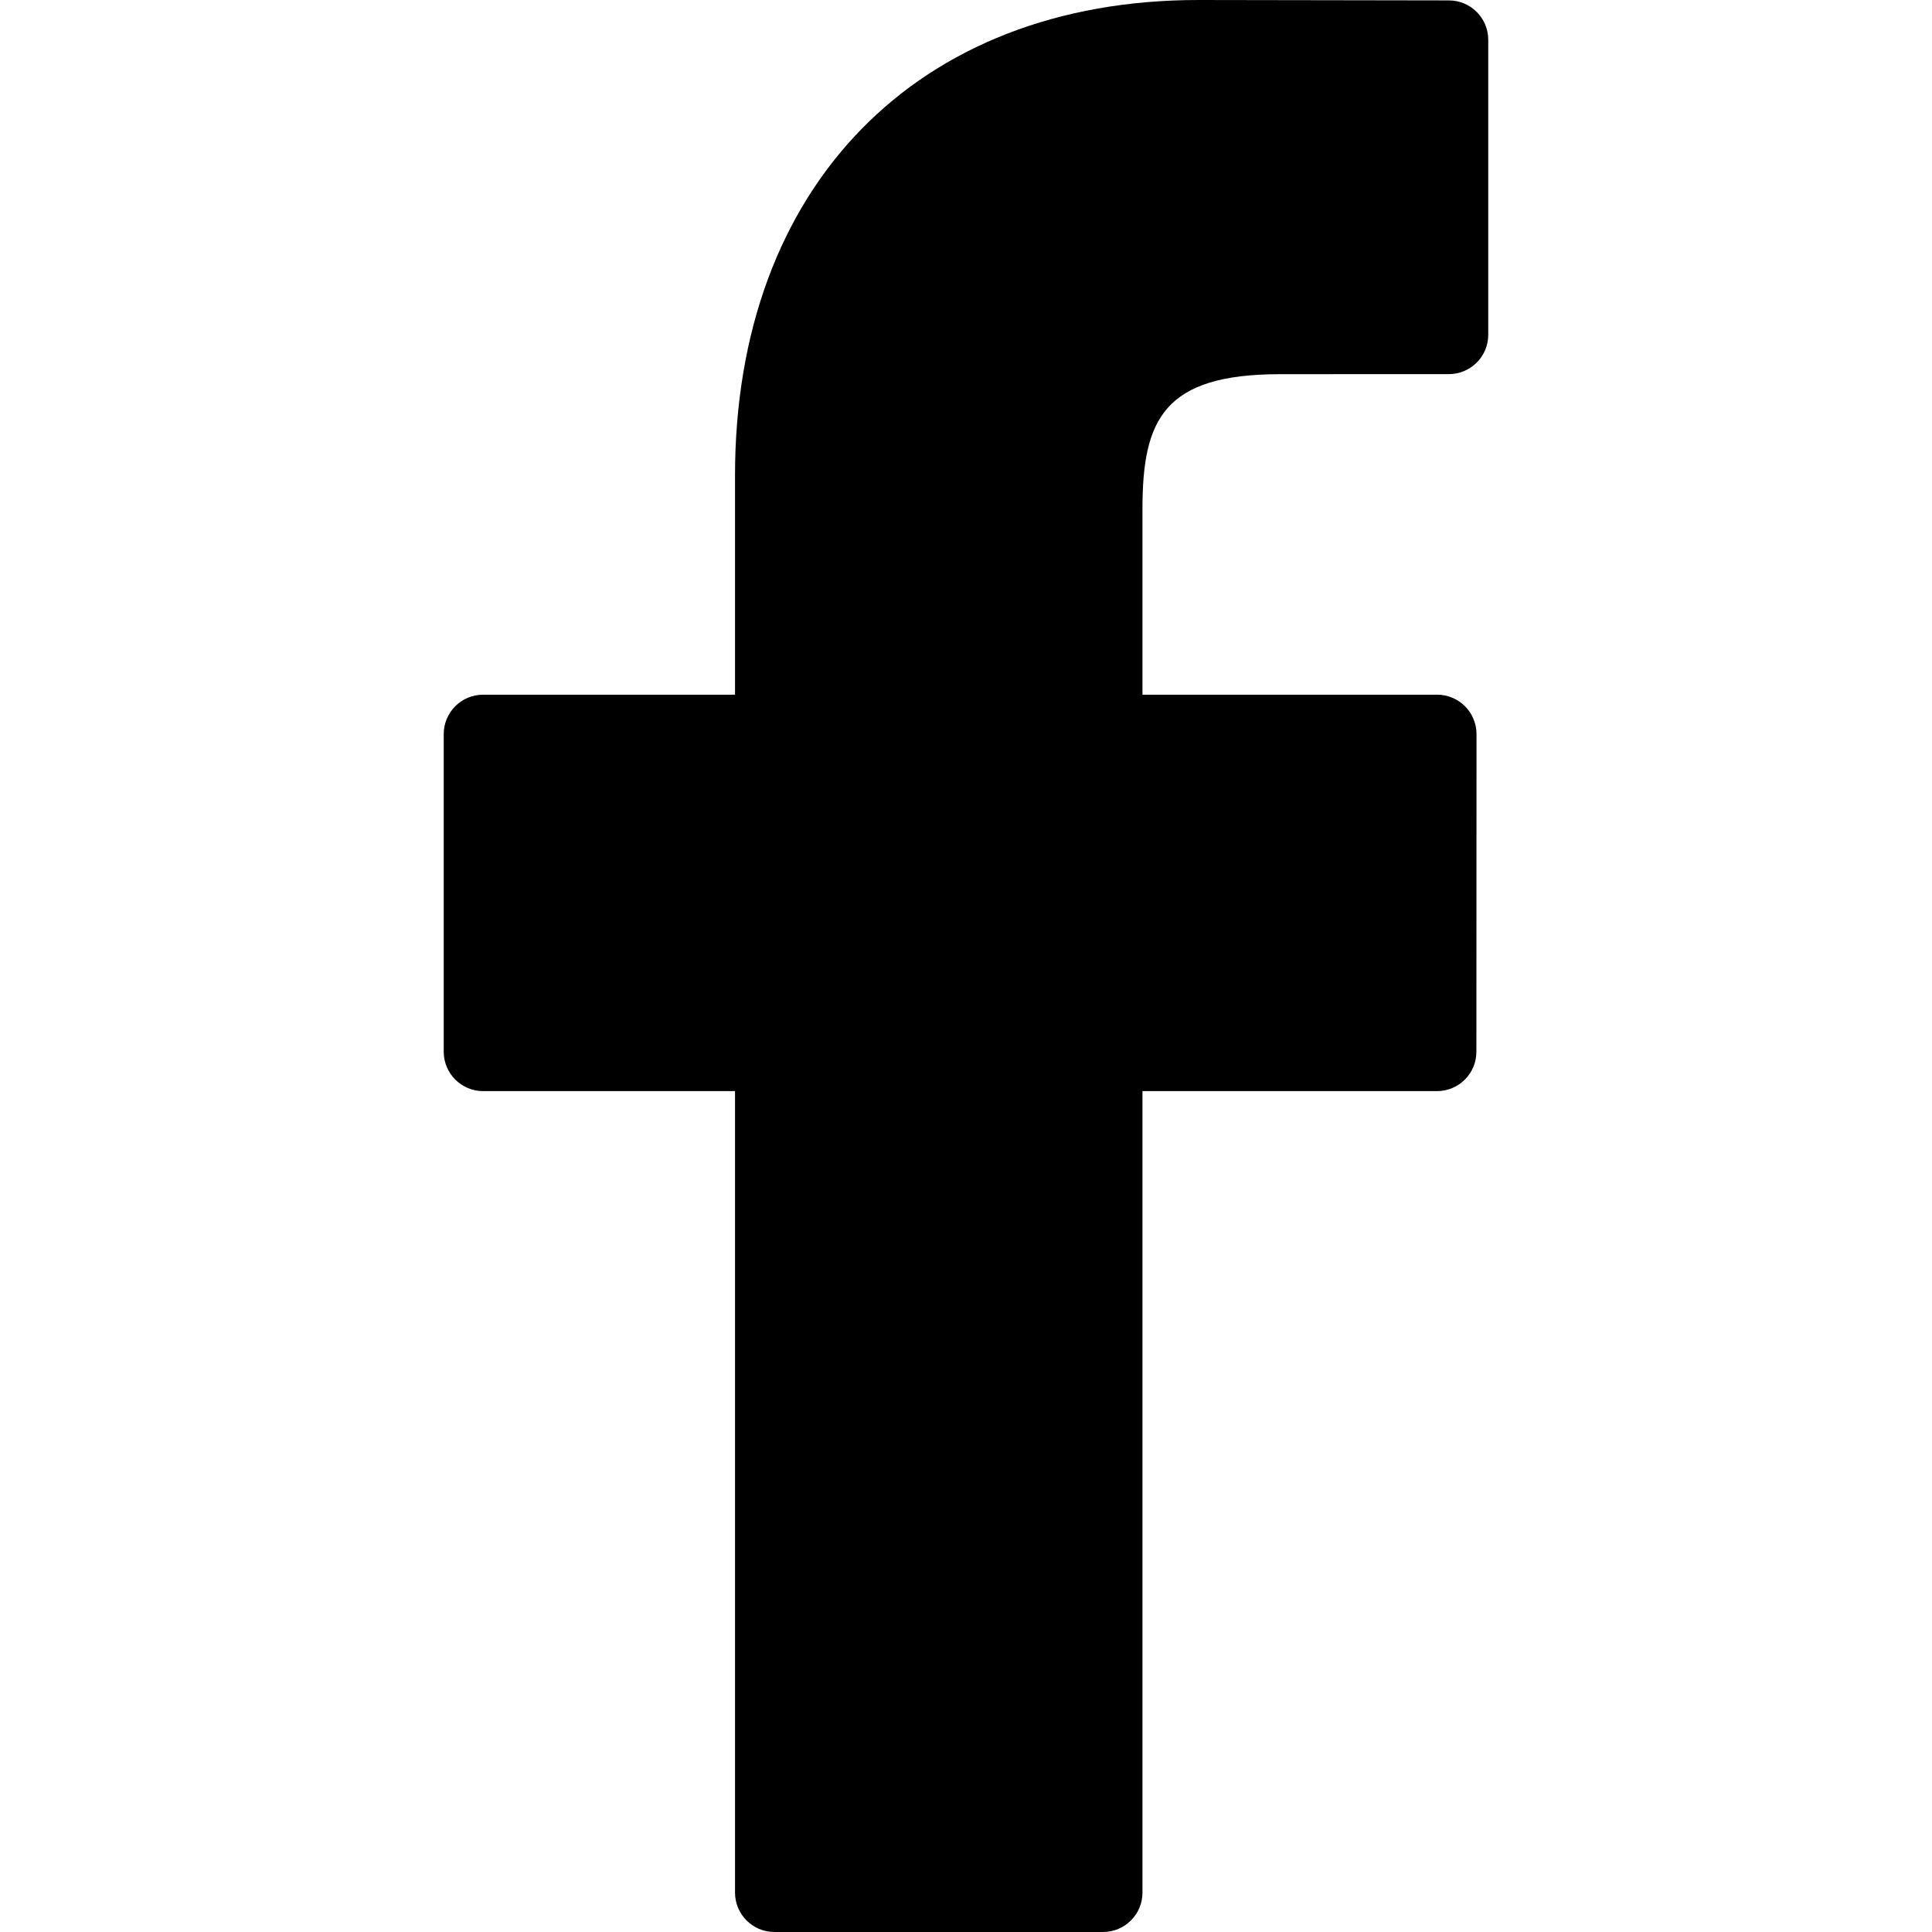
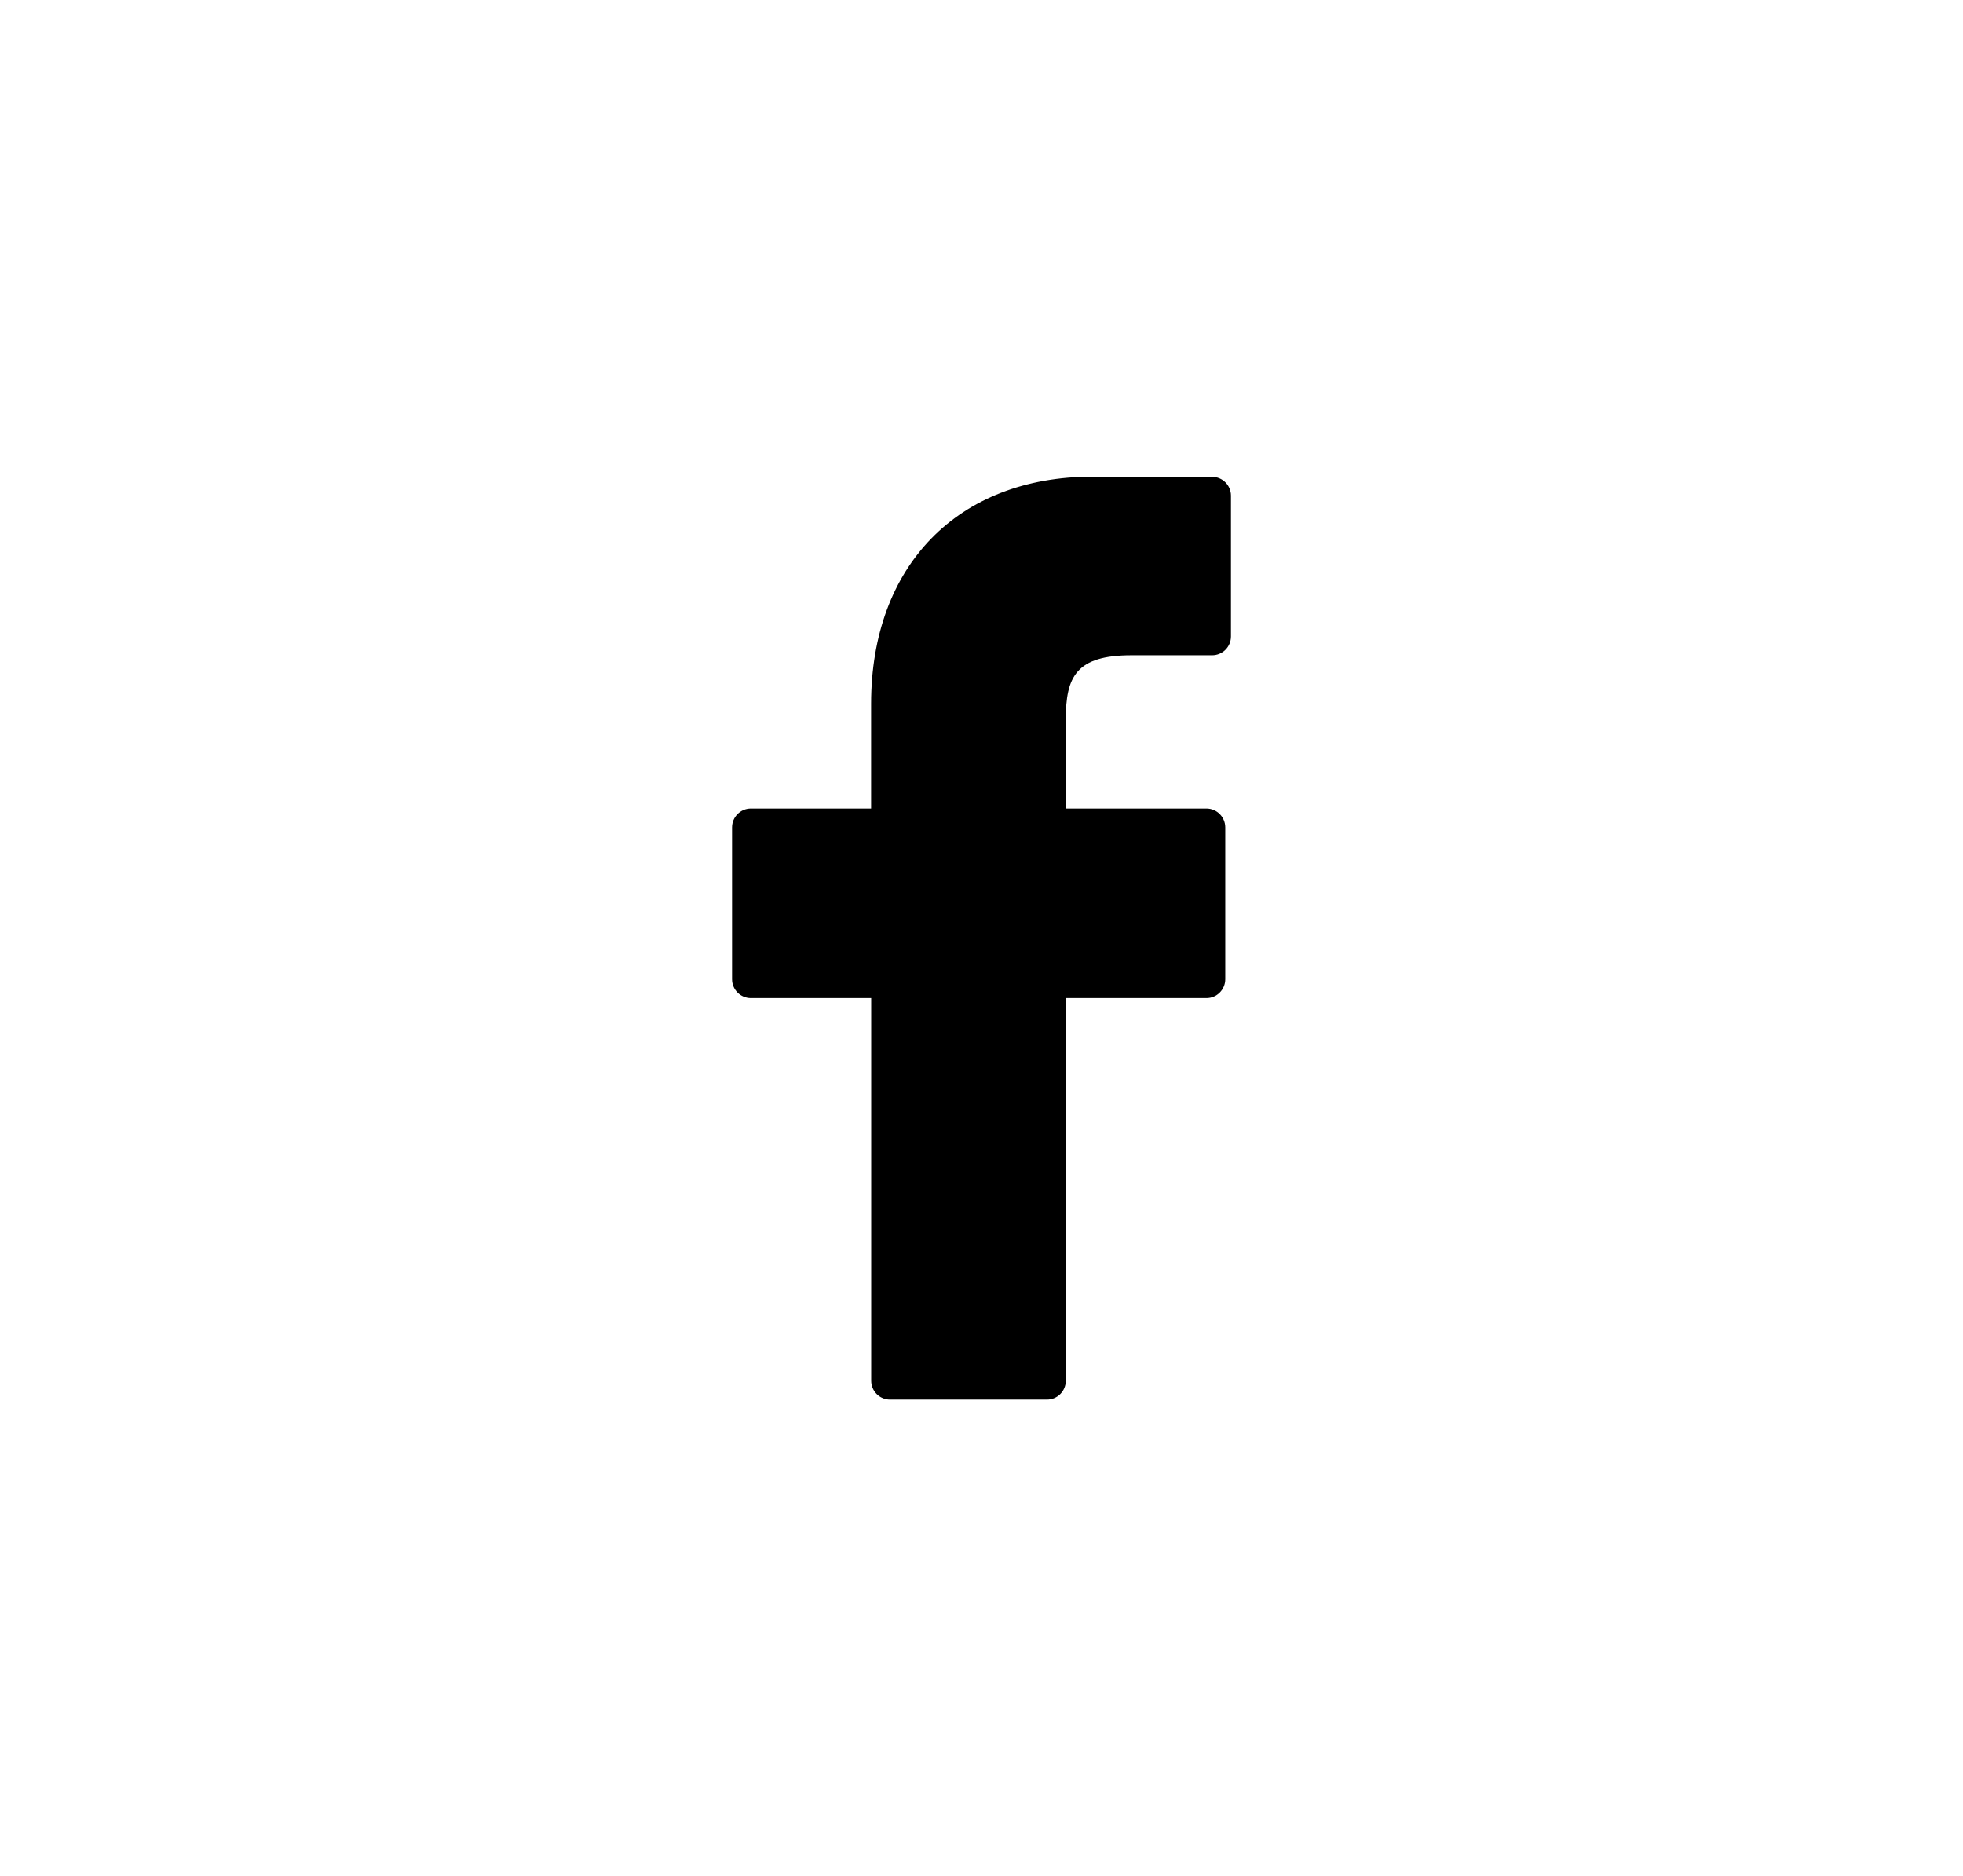
- <svg xmlns="http://www.w3.org/2000/svg" version="1.1" x="0px" y="0px" width="96.124px" height="96.123px" viewBox="0 0 96.124 96.123" style="enable-background:new 0 0 96.124 96.123;" xml:space="preserve">
-   <g>
-     <path d="M72.089,0.02L59.624,0C45.62,0,36.57,9.285,36.57,23.656v10.907H24.037c-1.083,0-1.96,0.878-1.96,1.961v15.803   c0,1.083,0.878,1.96,1.96,1.96h12.533v39.876c0,1.083,0.877,1.96,1.96,1.96h16.352c1.083,0,1.96-0.878,1.96-1.96V54.287h14.654   c1.083,0,1.96-0.877,1.96-1.96l0.006-15.803c0-0.52-0.207-1.018-0.574-1.386c-0.367-0.368-0.867-0.575-1.387-0.575H56.842v-9.246   c0-4.444,1.059-6.7,6.848-6.7l8.397-0.003c1.082,0,1.959-0.878,1.959-1.96V1.98C74.046,0.899,73.17,0.022,72.089,0.02z" />
-   </g>
+ <svg xmlns="http://www.w3.org/2000/svg" viewBox="0 0 918.09 877.29">
+   <path d="M566.92,223l-56-.09c-62.87,0-103.51,41.69-103.51,106.21v49H351.18a8.8,8.8,0,0,0-8.8,8.8v71a8.8,8.8,0,0,0,8.8,8.8h56.27v179a8.8,8.8,0,0,0,8.8,8.8h73.42a8.8,8.8,0,0,0,8.8-8.8v-179h65.79a8.8,8.8,0,0,0,8.8-8.8l0-71a8.81,8.81,0,0,0-8.8-8.8H498.47V336.53c0-20,4.75-30.08,30.75-30.08h37.7a8.8,8.8,0,0,0,8.8-8.8V231.75A8.8,8.8,0,0,0,566.92,223Z" />
</svg>
